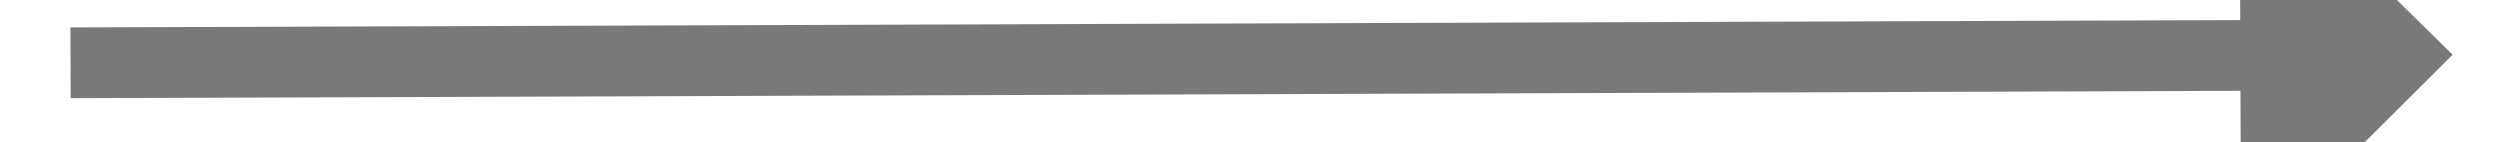
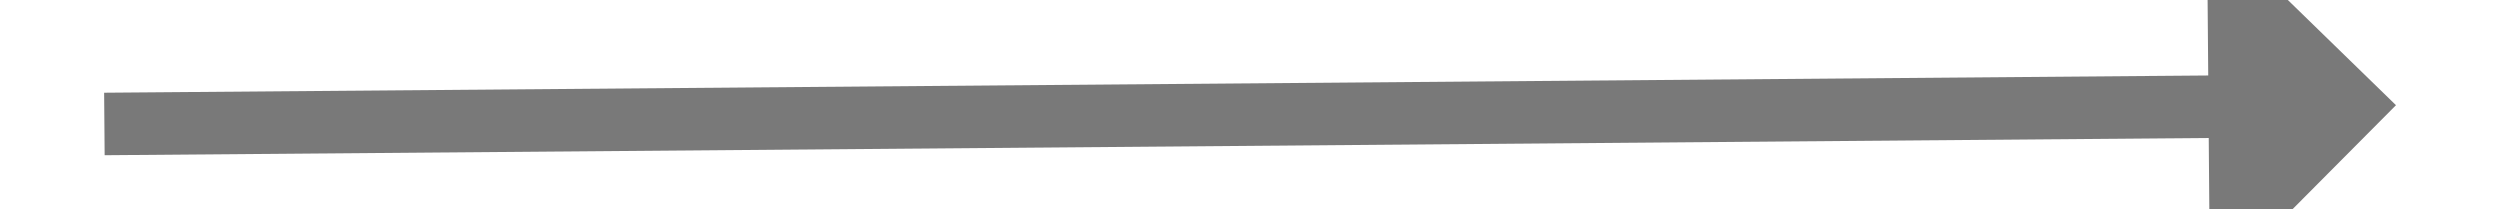
- <svg xmlns="http://www.w3.org/2000/svg" version="1.1" width="106px" height="6px" preserveAspectRatio="xMinYMid meet" viewBox="894 589  106 4">
-   <g transform="matrix(0.9998477 -0.01745241 0.01745241 0.9998477 -10.17014 16.61744 )">
-     <path d="M 989 599.4  L 998 590.5  L 989 581.6  L 989 599.4  Z " fill-rule="nonzero" fill="#797979" stroke="none" transform="matrix(0.9999012 0.01405484 -0.01405484 0.9999012 8.392969 -13.25863 )" />
-     <path d="M 897 590.5  L 991 590.5  " stroke-width="3" stroke="#797979" fill="none" transform="matrix(0.9999012 0.01405484 -0.01405484 0.9999012 8.392969 -13.25863 )" />
+ <svg xmlns="http://www.w3.org/2000/svg" version="1.1" width="120px" height="10px" preserveAspectRatio="xMinYMid meet" viewBox="810 419  120 8">
+   <g transform="matrix(-0.01745241 -0.9998477 0.9998477 -0.01745241 462.248 1300.25 )">
+     <path d="M 860.6 469  L 869.5 478  L 878.4 469  L 860.6 469  Z " fill-rule="nonzero" fill="#797979" stroke="none" transform="matrix(0.9999571 0.009258862 -0.009258862 0.9999571 3.953769 -8.032449 )" />
+     <path d="M 869.5 368  L 869.5 471  " stroke-width="3" stroke="#797979" fill="none" transform="matrix(0.9999571 0.009258862 -0.009258862 0.9999571 3.953769 -8.032449 )" />
  </g>
</svg>
